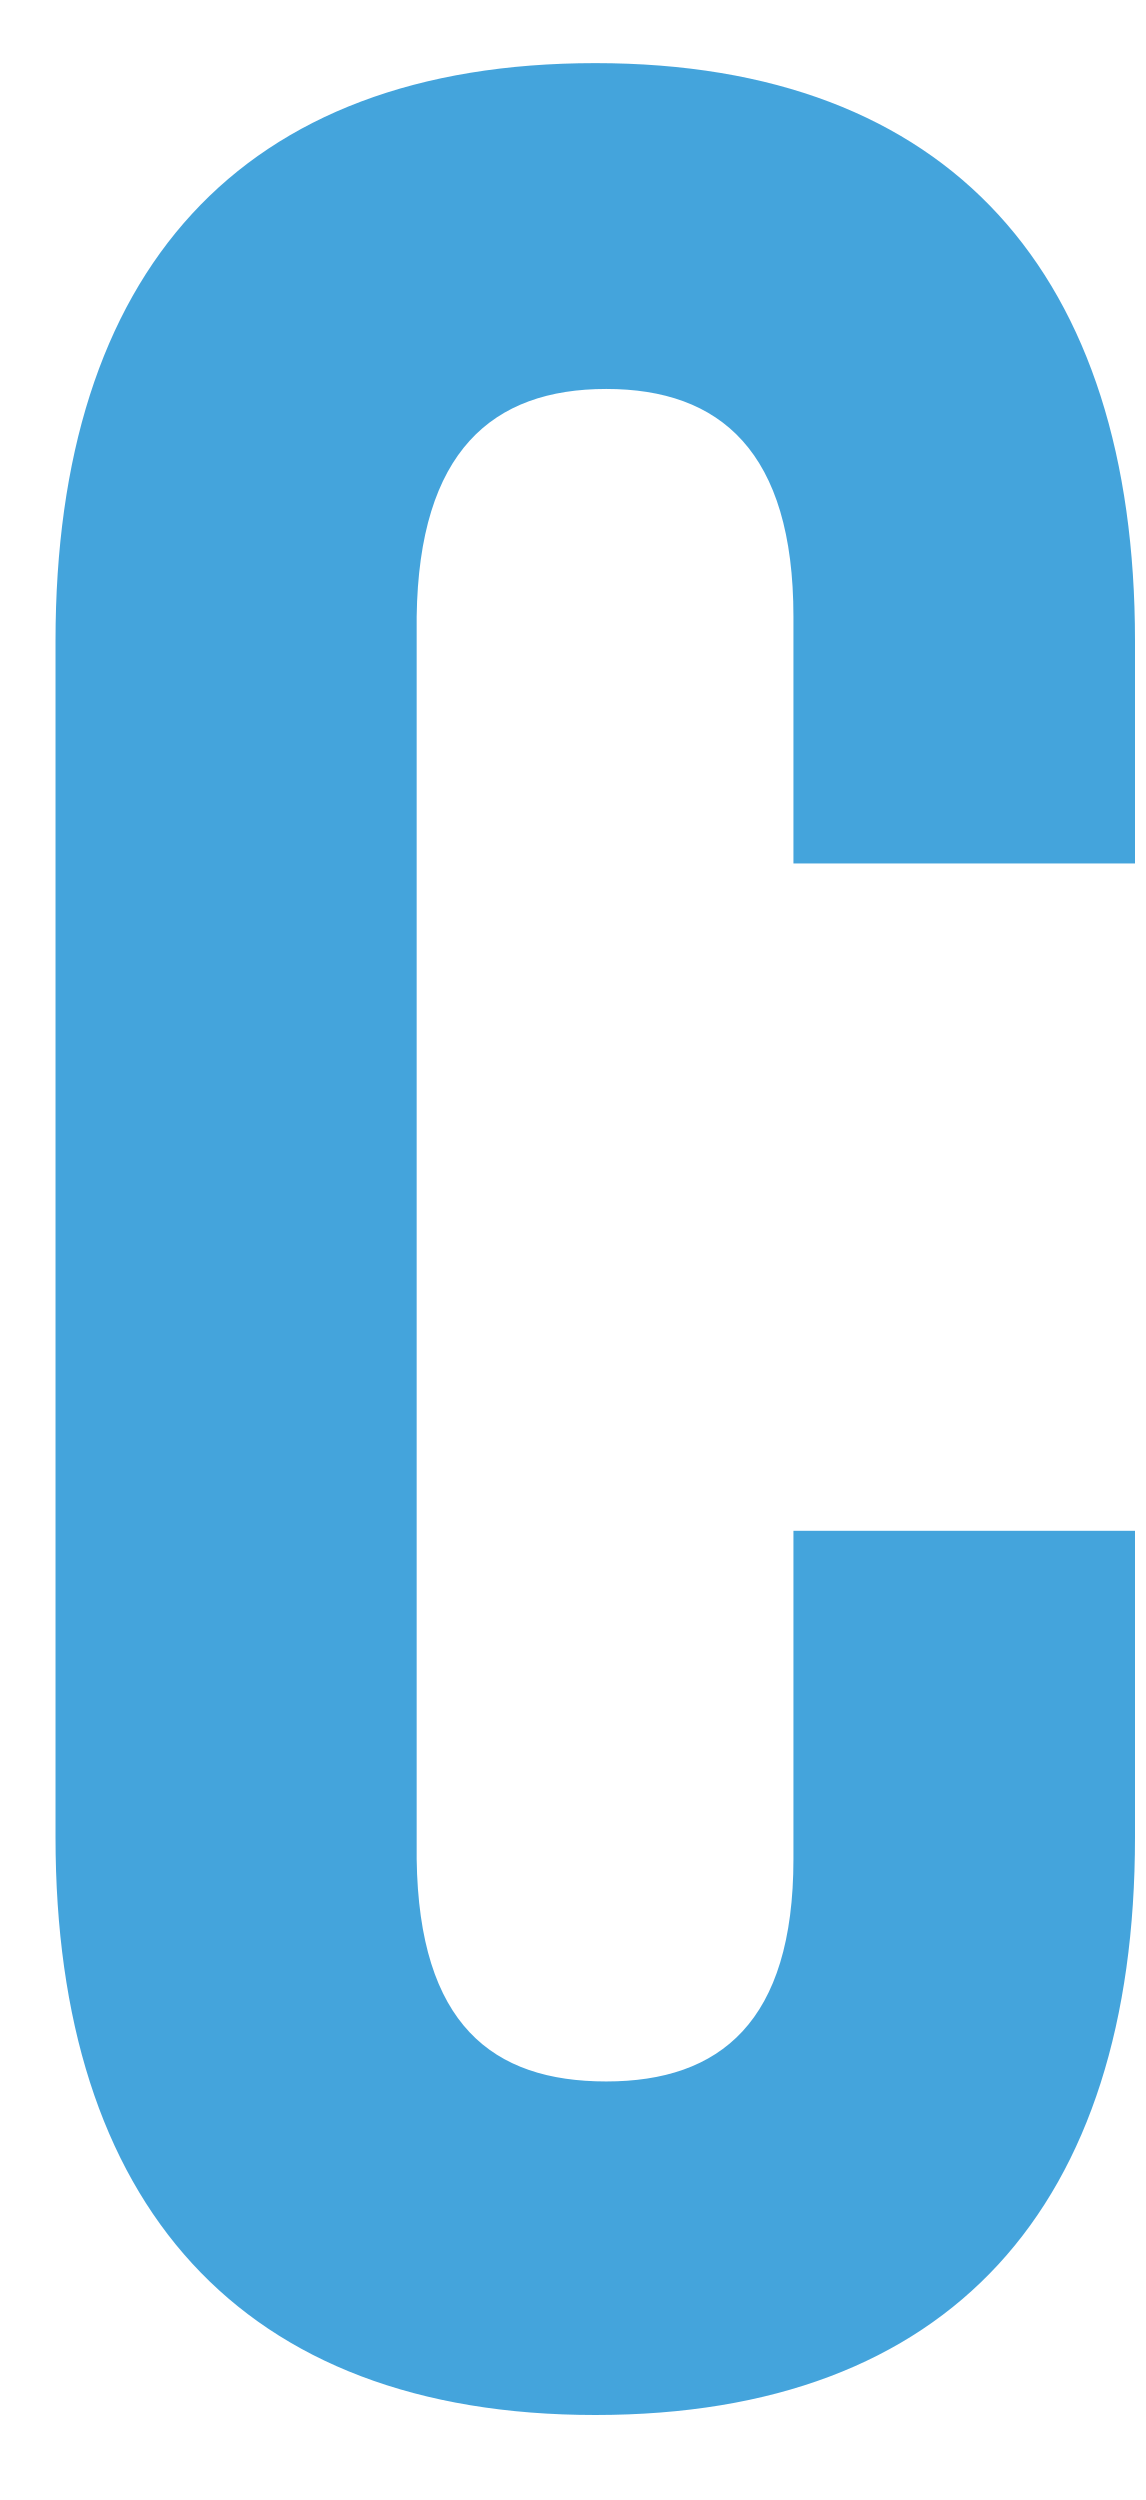
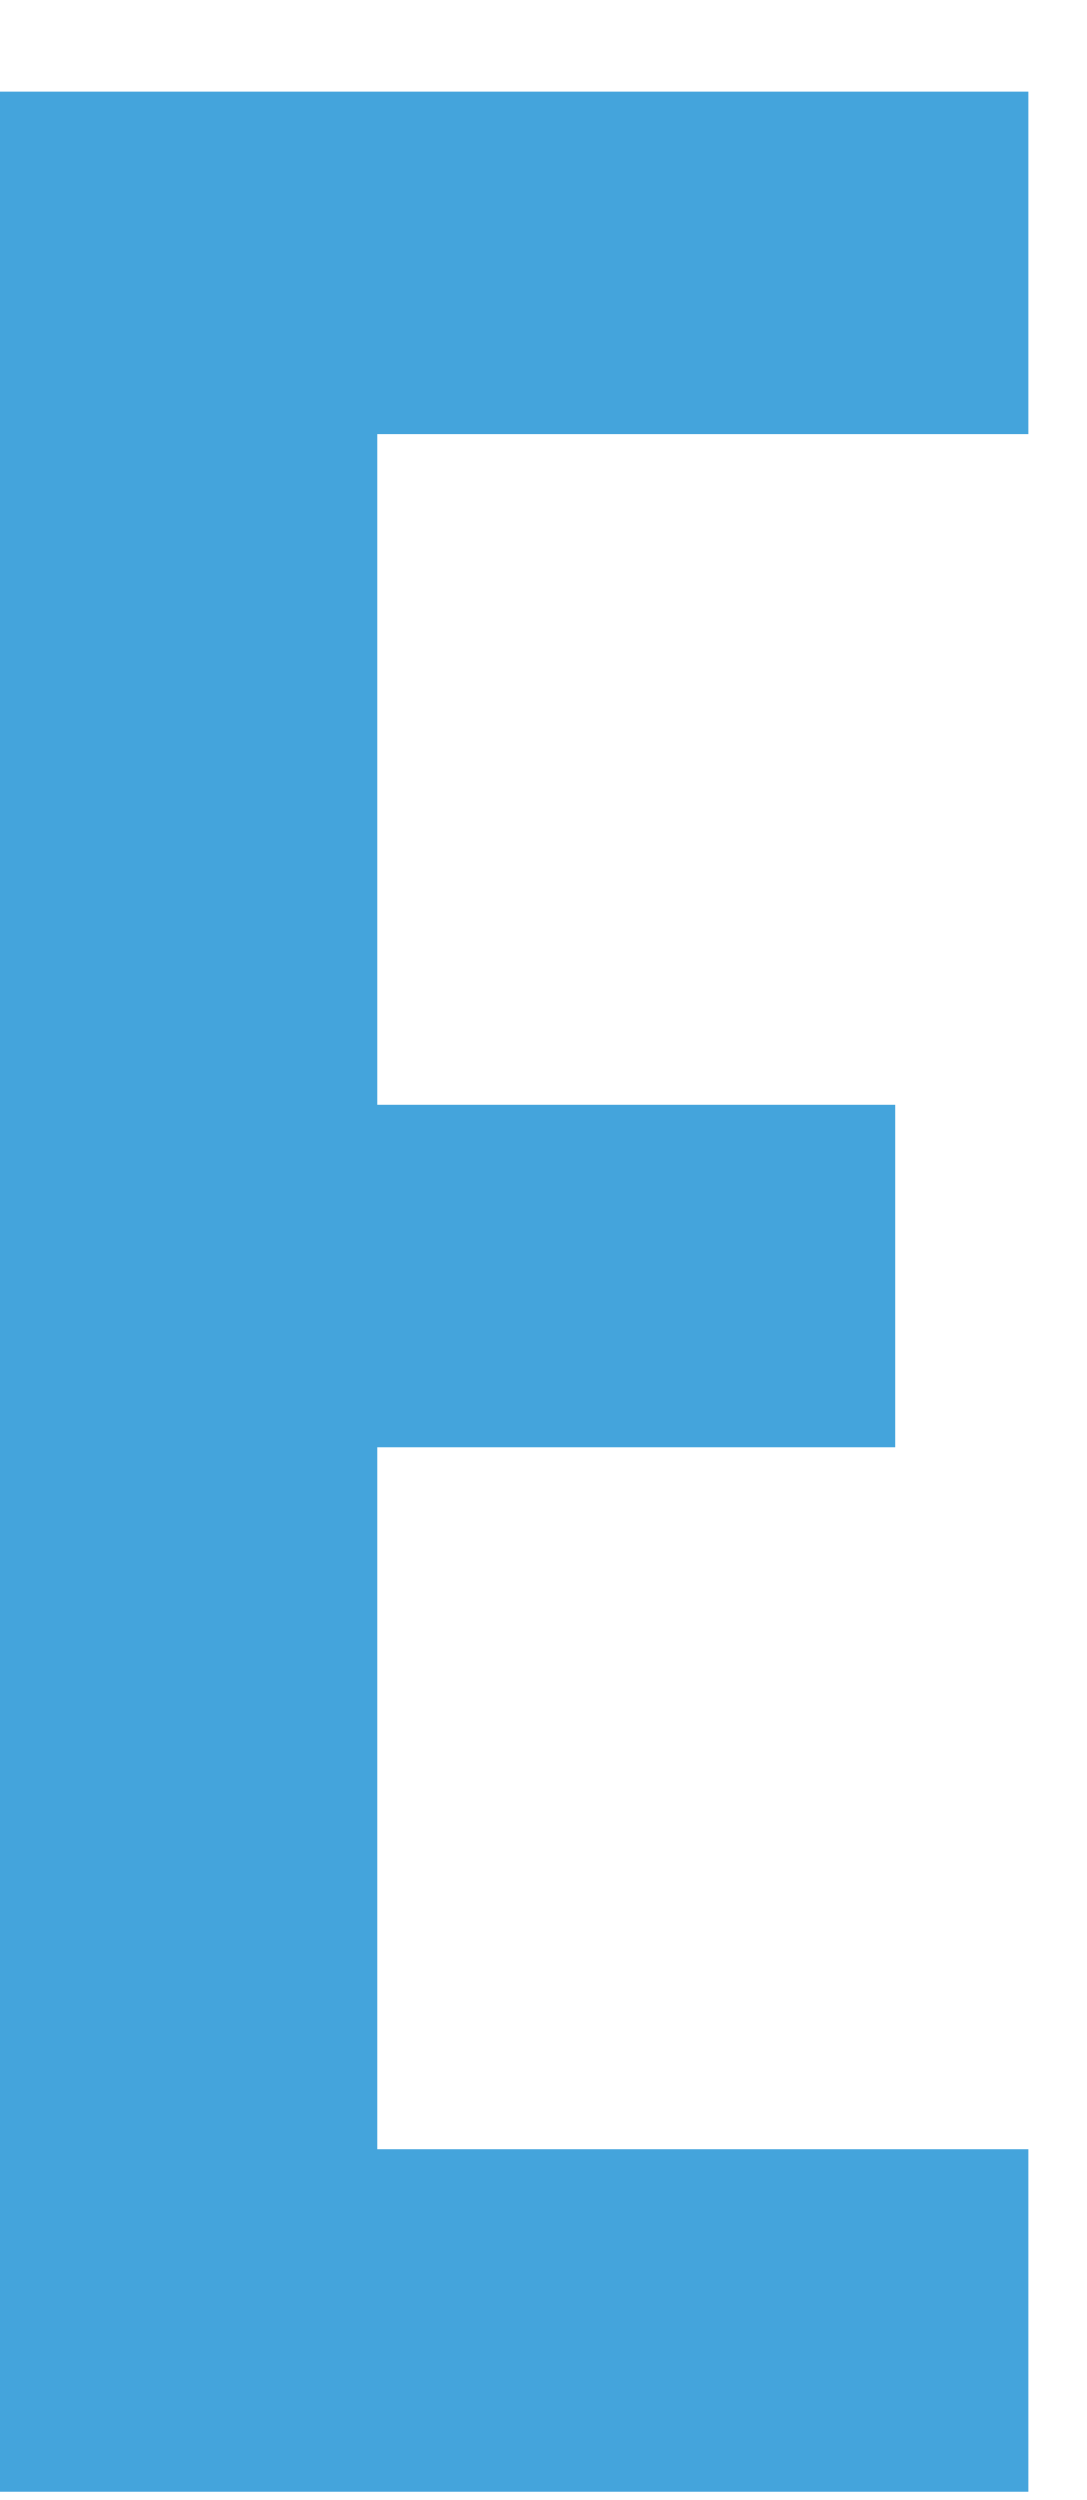
- <svg xmlns="http://www.w3.org/2000/svg" version="1.1" width="11px" height="24px">
-   <g transform="matrix(1 0 0 1 -338 -84 )">
-     <path d="M 7.617 14.696  L 10.896 14.696  L 10.896 17.637  C 10.896 21.177  9.126 23.184  5.715 23.184  C 2.303 23.184  0.533 21.153  0.533 17.637  L 0.533 6.153  C 0.533 2.613  2.303 0.606  5.715 0.606  C 9.126 0.606  10.896 2.637  10.896 6.153  L 10.896 8.289  L 7.617 8.289  L 7.617 5.92  C 7.617 4.333  6.913 3.734  5.82 3.734  C 4.726 3.734  4.022 4.333  4 5.92  L 4 17.847  C 4.022 19.434  4.726 19.982  5.82 19.982  C 6.913 19.982  7.617 19.41  7.617 17.847  L 7.617 14.696  Z " fill-rule="nonzero" fill="#44a4dc" stroke="none" transform="matrix(1 0 0 1 338 84 )" />
+ <svg xmlns="http://www.w3.org/2000/svg" version="1.1" width="10px" height="23px">
+   <g transform="matrix(1 0 0 1 -351 -84 )">
+     <path d="M 3.471 3.994  L 3.471 10.164  L 8.236 10.164  L 8.236 13.315  L 3.471 13.315  L 3.471 19.773  L 9.461 19.773  L 9.461 22.924  L 0 22.924  L 0 0.843  L 9.461 0.843  L 9.461 3.994  L 3.471 3.994  Z " fill-rule="nonzero" fill="#44a4dc" stroke="none" transform="matrix(1 0 0 1 351 84 )" />
  </g>
</svg>
